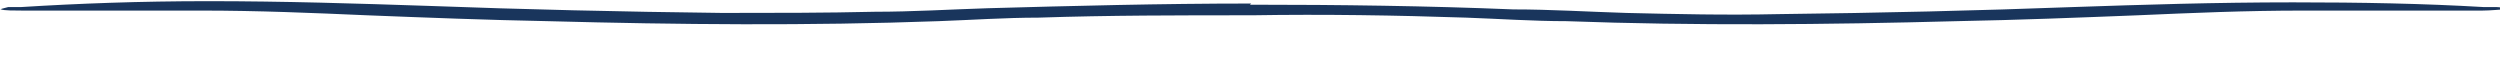
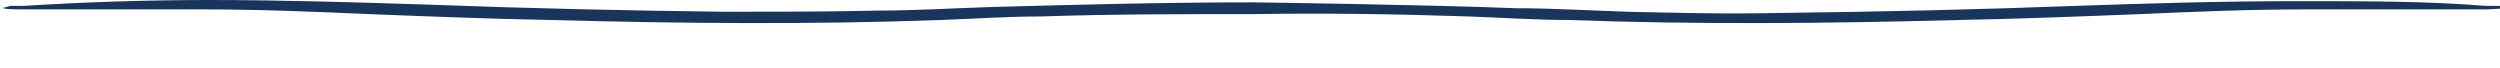
<svg xmlns="http://www.w3.org/2000/svg" id="Layer_1" data-name="Layer 1" version="1.1" viewBox="0 0 212.6 5.7">
  <defs>
    <style>
      .cls-1 {
        fill: #19355c;
        stroke-width: 0px;
      }
    </style>
  </defs>
-   <path class="cls-1" d="M106.3.4c7.7,0,15.1.1,22.4.4,3.2,0,6.3.2,9.6.3,4.2.1,8.5.2,13,.1,8.6-.1,17-.3,25-.6,5.9-.2,12.1-.4,18.7-.4,5.8,0,11.1.1,16.2.4.4,0,.9,0,1.1,0,.3,0,.8.1.6.2-.2,0-1.1.1-1.8.1-1.6,0-3.2,0-4.7,0-3.5,0-7,0-10.5,0-5,0-9.5.2-14.1.4-5.1.2-10.1.4-15.4.5-11.1.3-22.3.4-33.2,0-2.8,0-5.7-.2-8.5-.3-6-.2-12.1-.3-18.2-.2-6.2,0-12.2,0-18.2.2-2.8,0-5.7.2-8.5.3-11,.4-22.1.3-33.2,0-5.2-.1-10.3-.3-15.4-.5-4.6-.2-9.2-.4-14.1-.4s-7,0-10.5,0c-1.6,0-3.2,0-4.7,0-.6,0-1.6,0-1.8-.1-.2,0,.2-.1.6-.2.2,0,.7,0,1.1,0C6.6.3,11.9.1,17.7.1c6.5,0,12.7.2,18.7.4,8,.3,16.5.5,25,.6,4.5,0,8.8,0,13-.1,3.2,0,6.4-.2,9.6-.3,7.2-.2,14.7-.4,22.4-.4Z" />
+   <path class="cls-1" d="M128.9.7c3.2,0,6.3.2,9.6.3,4.2.1,8.5.2,13,.1,8.6-.1,17-.3,25-.6,5.9-.2,12.1-.4,18.7-.4s11.1,0,16.2.4h1.1c.3,0,.8.1.6.2-.2,0-1.1.1-1.8.1h-15.2c-5,0-9.5.2-14.1.4-5.1.2-10.1.4-15.4.5-11.1.3-22.3.4-33.2,0-2.8,0-5.7-.2-8.5-.3-6-.2-12.1-.3-18.2-.2-6.2,0-12.2,0-18.2.2-2.8,0-5.7.2-8.5.3-11,.4-22.1.3-33.2,0-5.2-.1-10.3-.3-15.4-.5-4.6-.2-9.2-.4-14.1-.4H2.1c-.6,0-1.6,0-1.8-.1-.2,0,.2-.1.6-.2h1.1c4.8-.3,10.1-.5,15.9-.5s12.7.2,18.7.4c8,.3,16.5.5,25,.6,4.5,0,8.8,0,13-.1,3.2,0,6.4-.2,9.6-.3,7.2-.2,14.7-.4,22.4-.4,0,0,15,.2,22.3.5Z" />
</svg>
